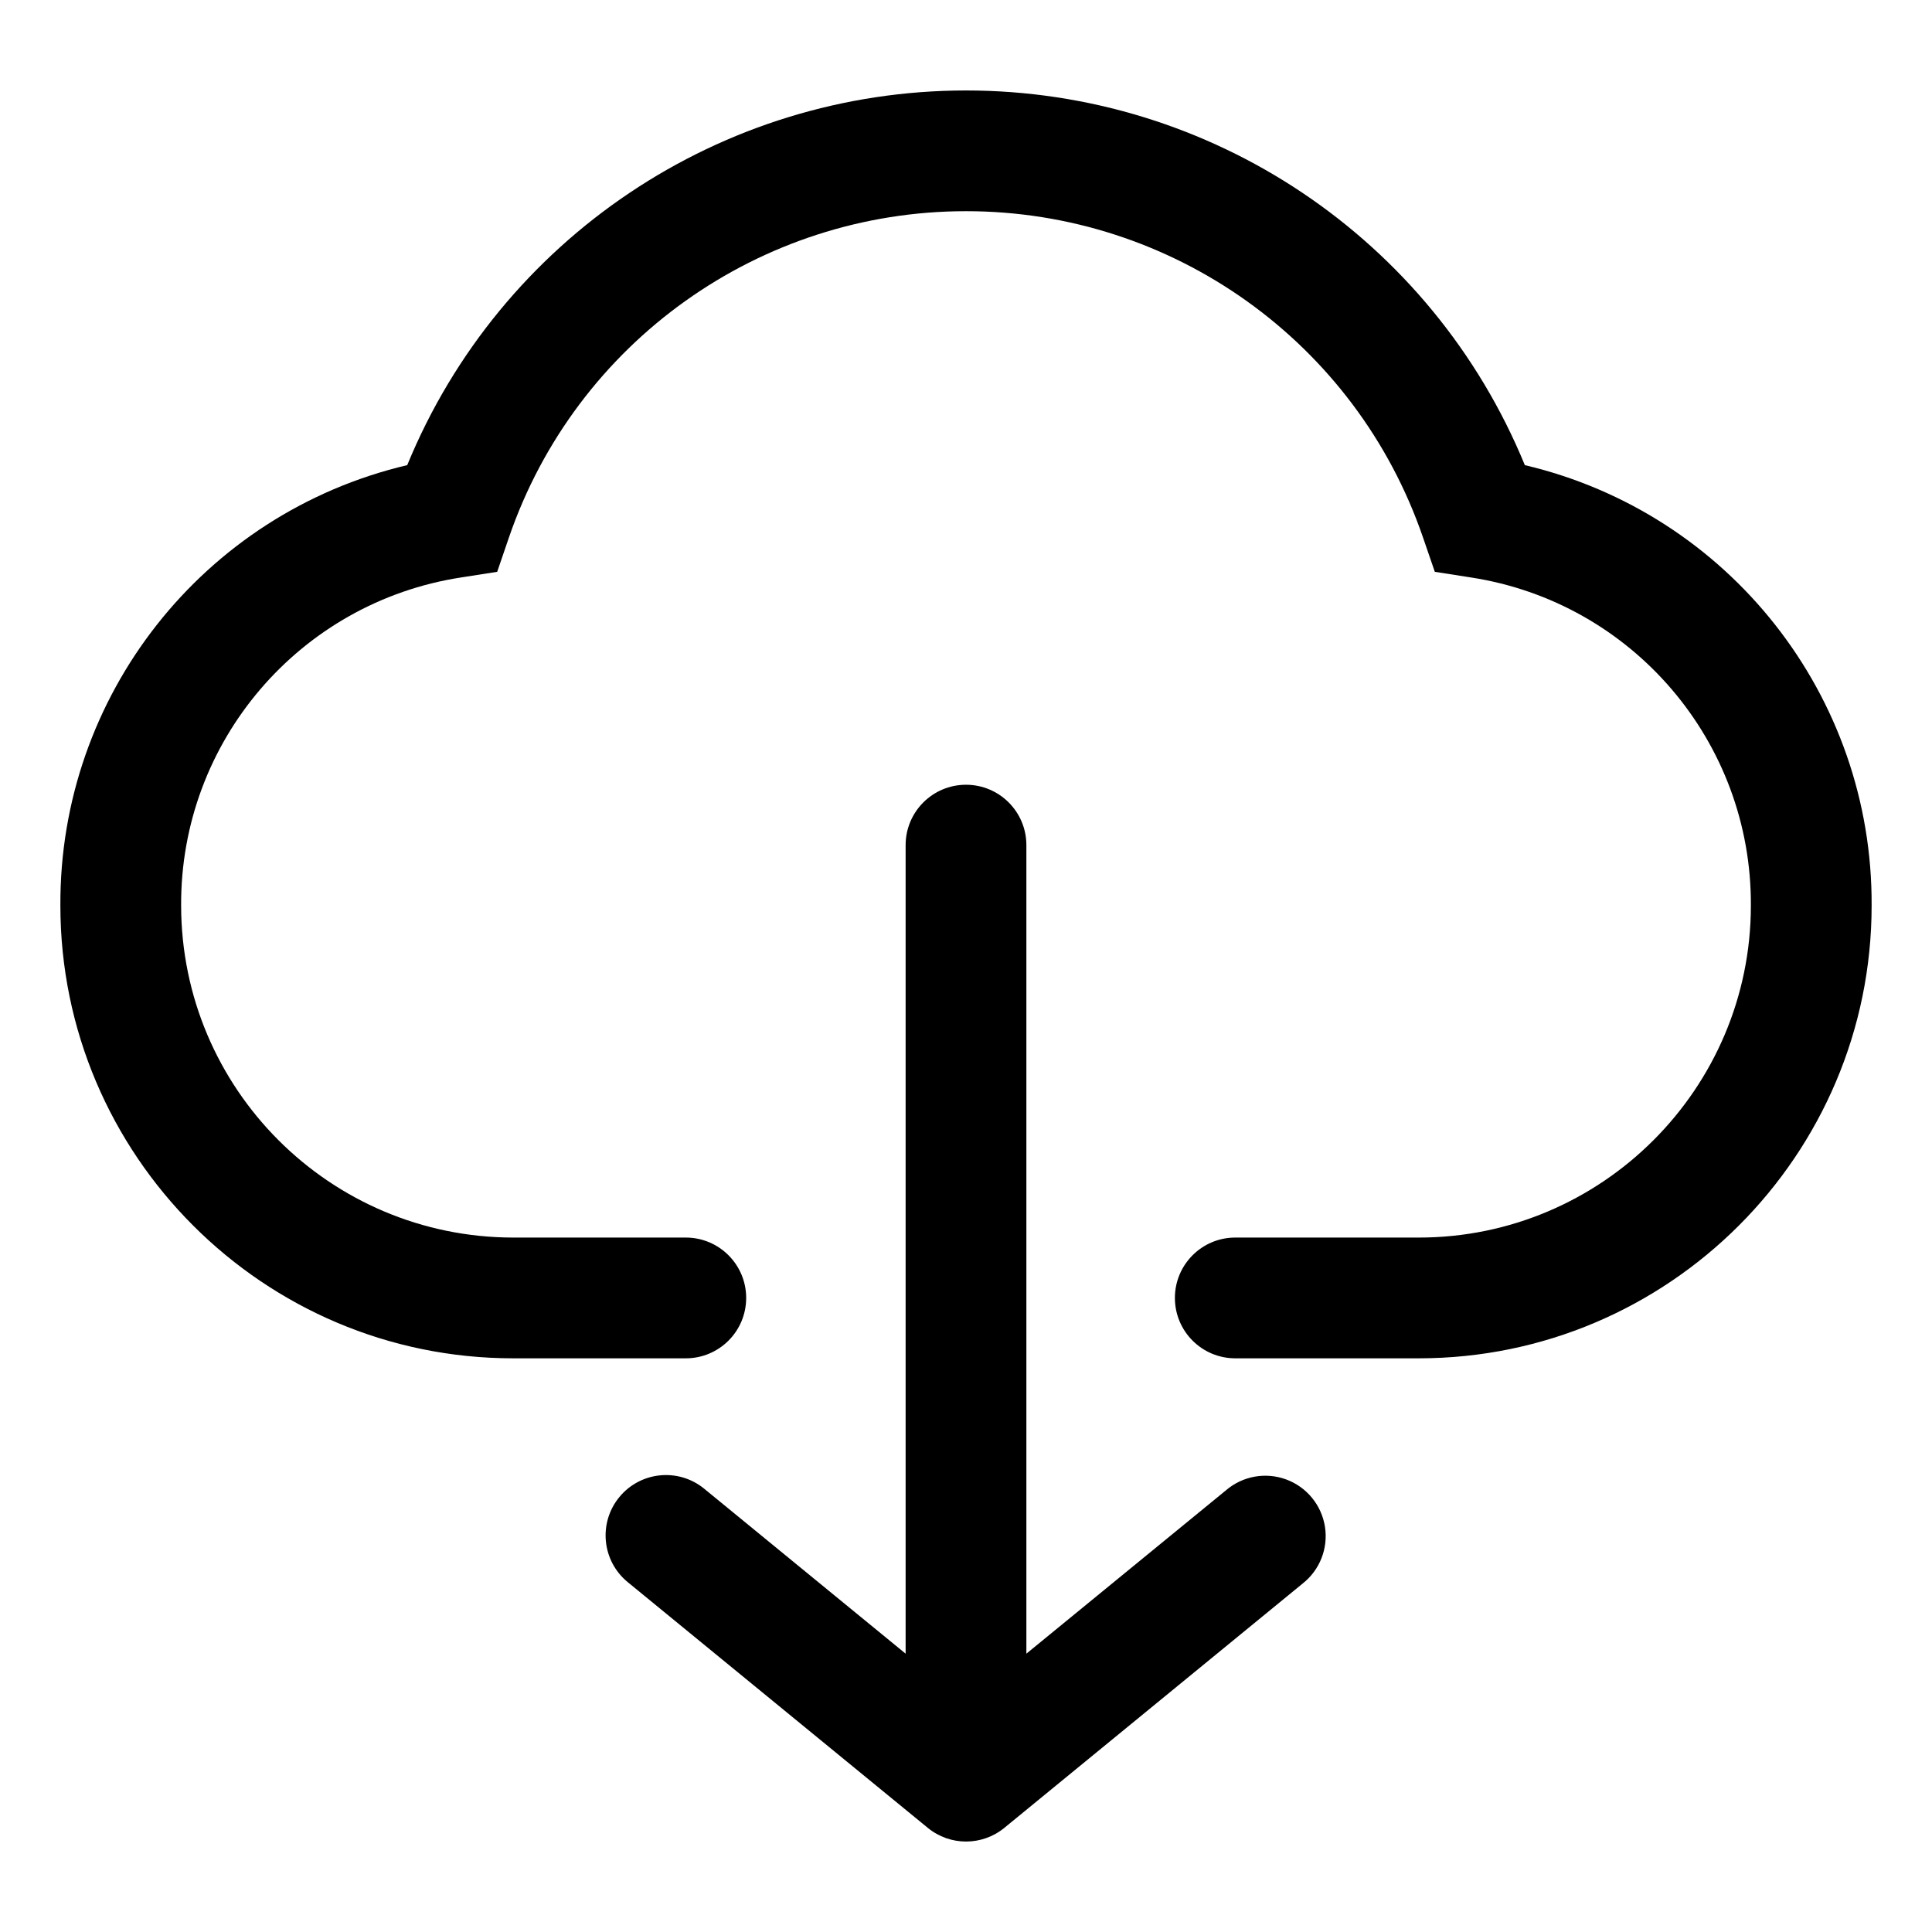
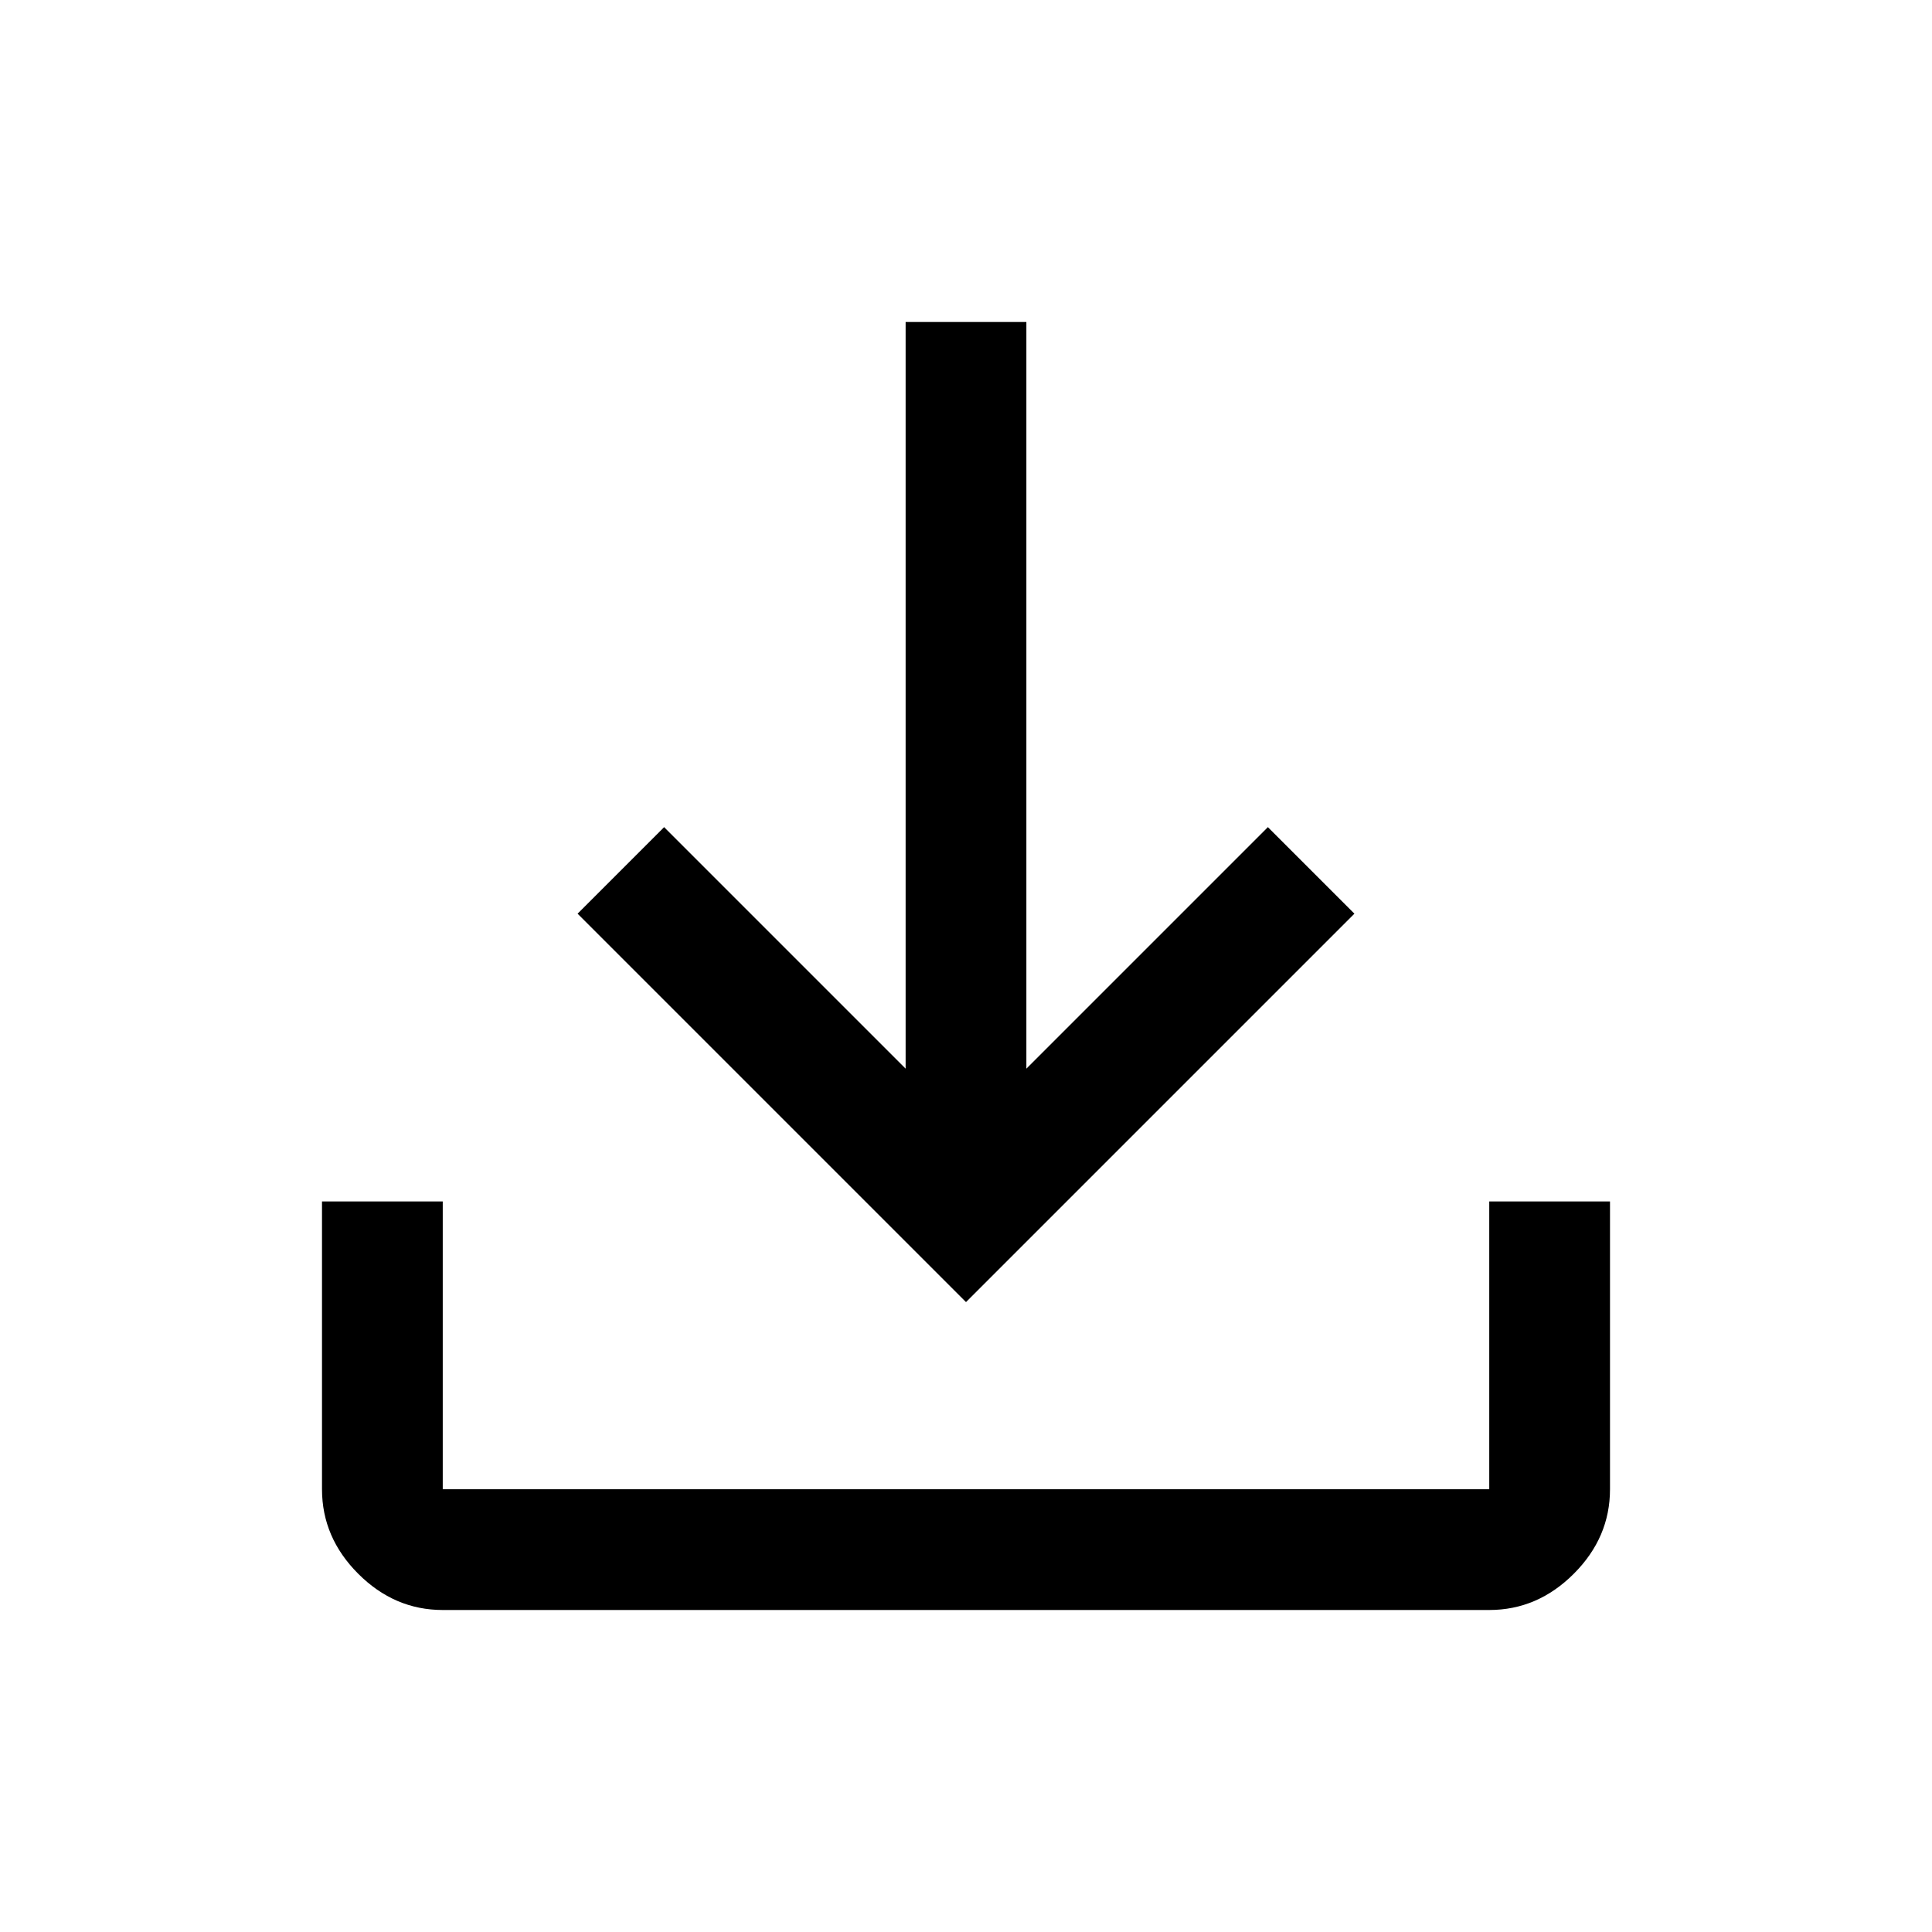
- <svg xmlns="http://www.w3.org/2000/svg" t="1640827233240" class="icon" viewBox="0 0 1024 1024" version="1.1" p-id="7131" width="22" height="22">
-   <defs>
-     <style type="text/css" />
-   </defs>
-   <path d="M808.192 246.528a320.16 320.16 0 0 0-592.352 0A238.592 238.592 0 0 0 32 479.936c0 132.352 107.648 240 240 240h91.488a32 32 0 1 0 0-64H272a176.192 176.192 0 0 1-176-176 175.04 175.04 0 0 1 148.48-173.888l19.04-2.976 6.24-18.24C305.248 181.408 402.592 111.936 512 111.936a256 256 0 0 1 242.208 172.896l6.272 18.24 19.04 2.976A175.04 175.04 0 0 1 928 479.936c0 97.024-78.976 176-176 176h-97.28a32 32 0 1 0 0 64h97.28c132.352 0 240-107.648 240-240a238.592 238.592 0 0 0-183.808-233.408z" p-id="7132" />
-   <path d="M649.792 789.888L544 876.48V447.936a32 32 0 0 0-64 0V876.48l-106.752-87.424a31.968 31.968 0 1 0-40.544 49.504l159.04 130.24a32 32 0 0 0 40.576 0l158.048-129.44a32 32 0 1 0-40.576-49.472z" p-id="7133" />
+ <svg xmlns="http://www.w3.org/2000/svg" height="48" width="48">
+   <path d="M11 40q-1.2 0-2.1-.9Q8 38.2 8 37v-7.15h3V37h26v-7.15h3V37q0 1.2-.9 2.1-.9.9-2.1.9Zm13-7.65-9.65-9.65 2.15-2.15 6 6V8h3v18.55l6-6 2.15 2.15Z" />
</svg>
